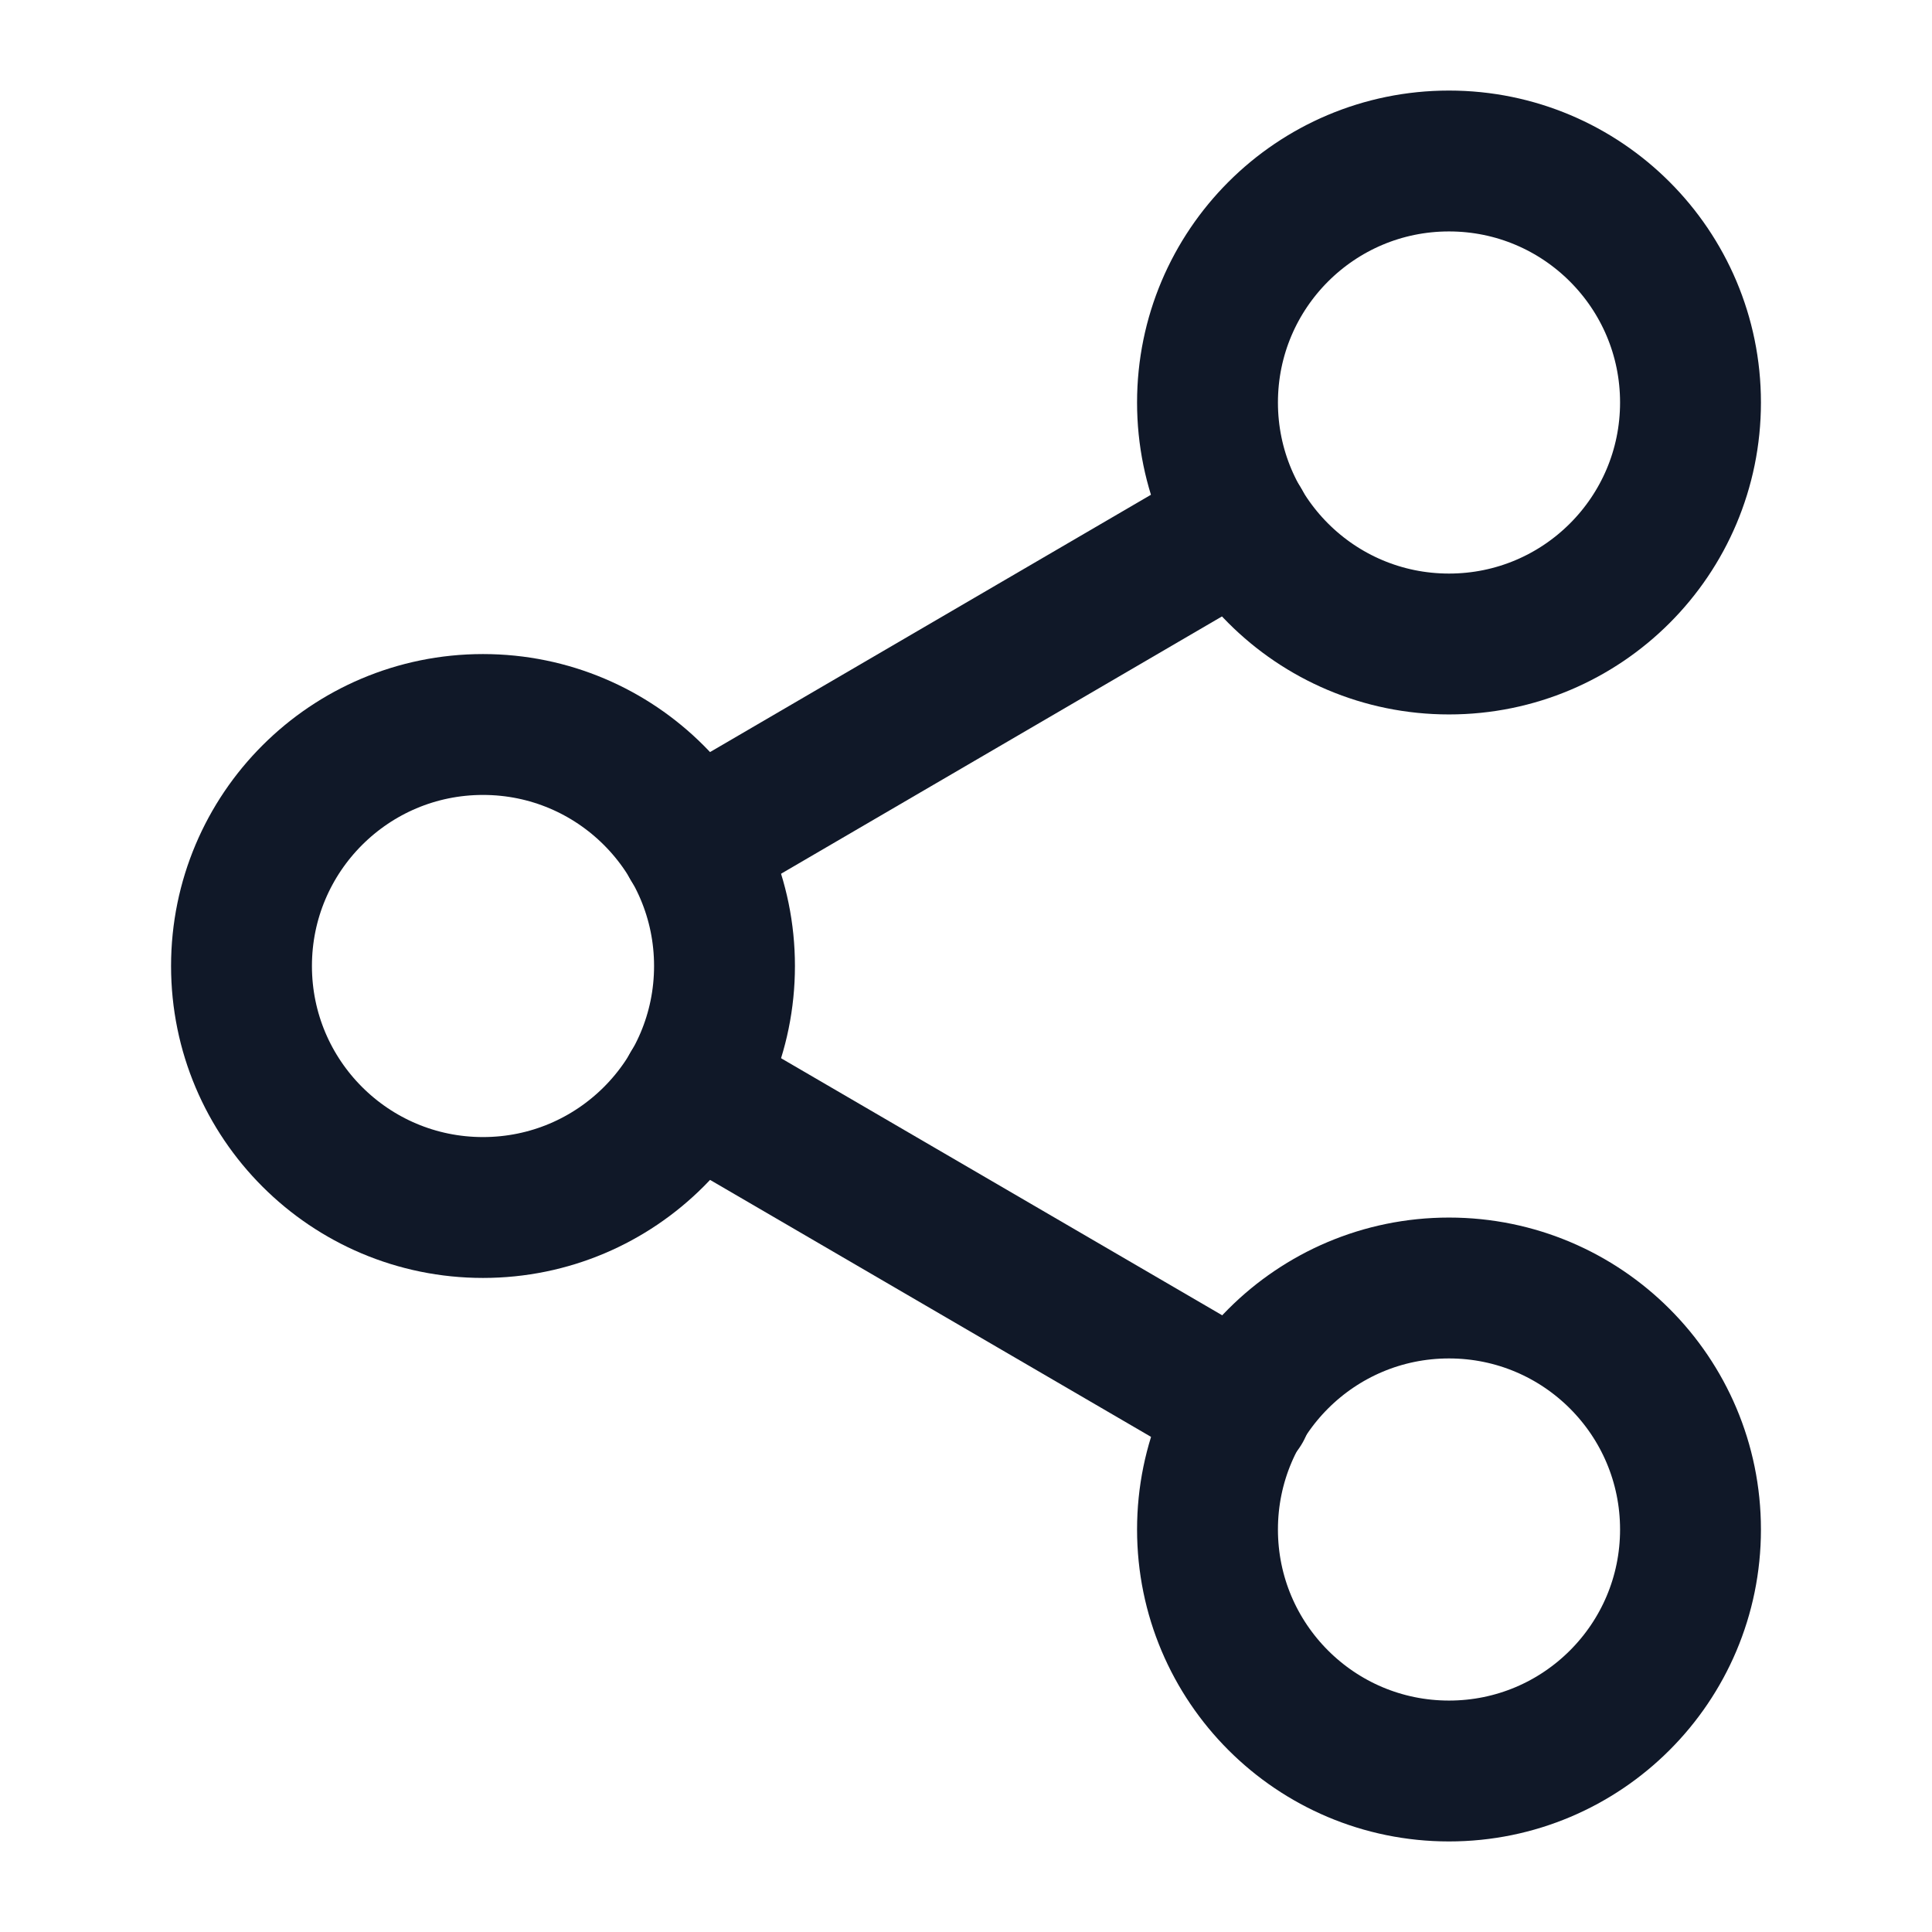
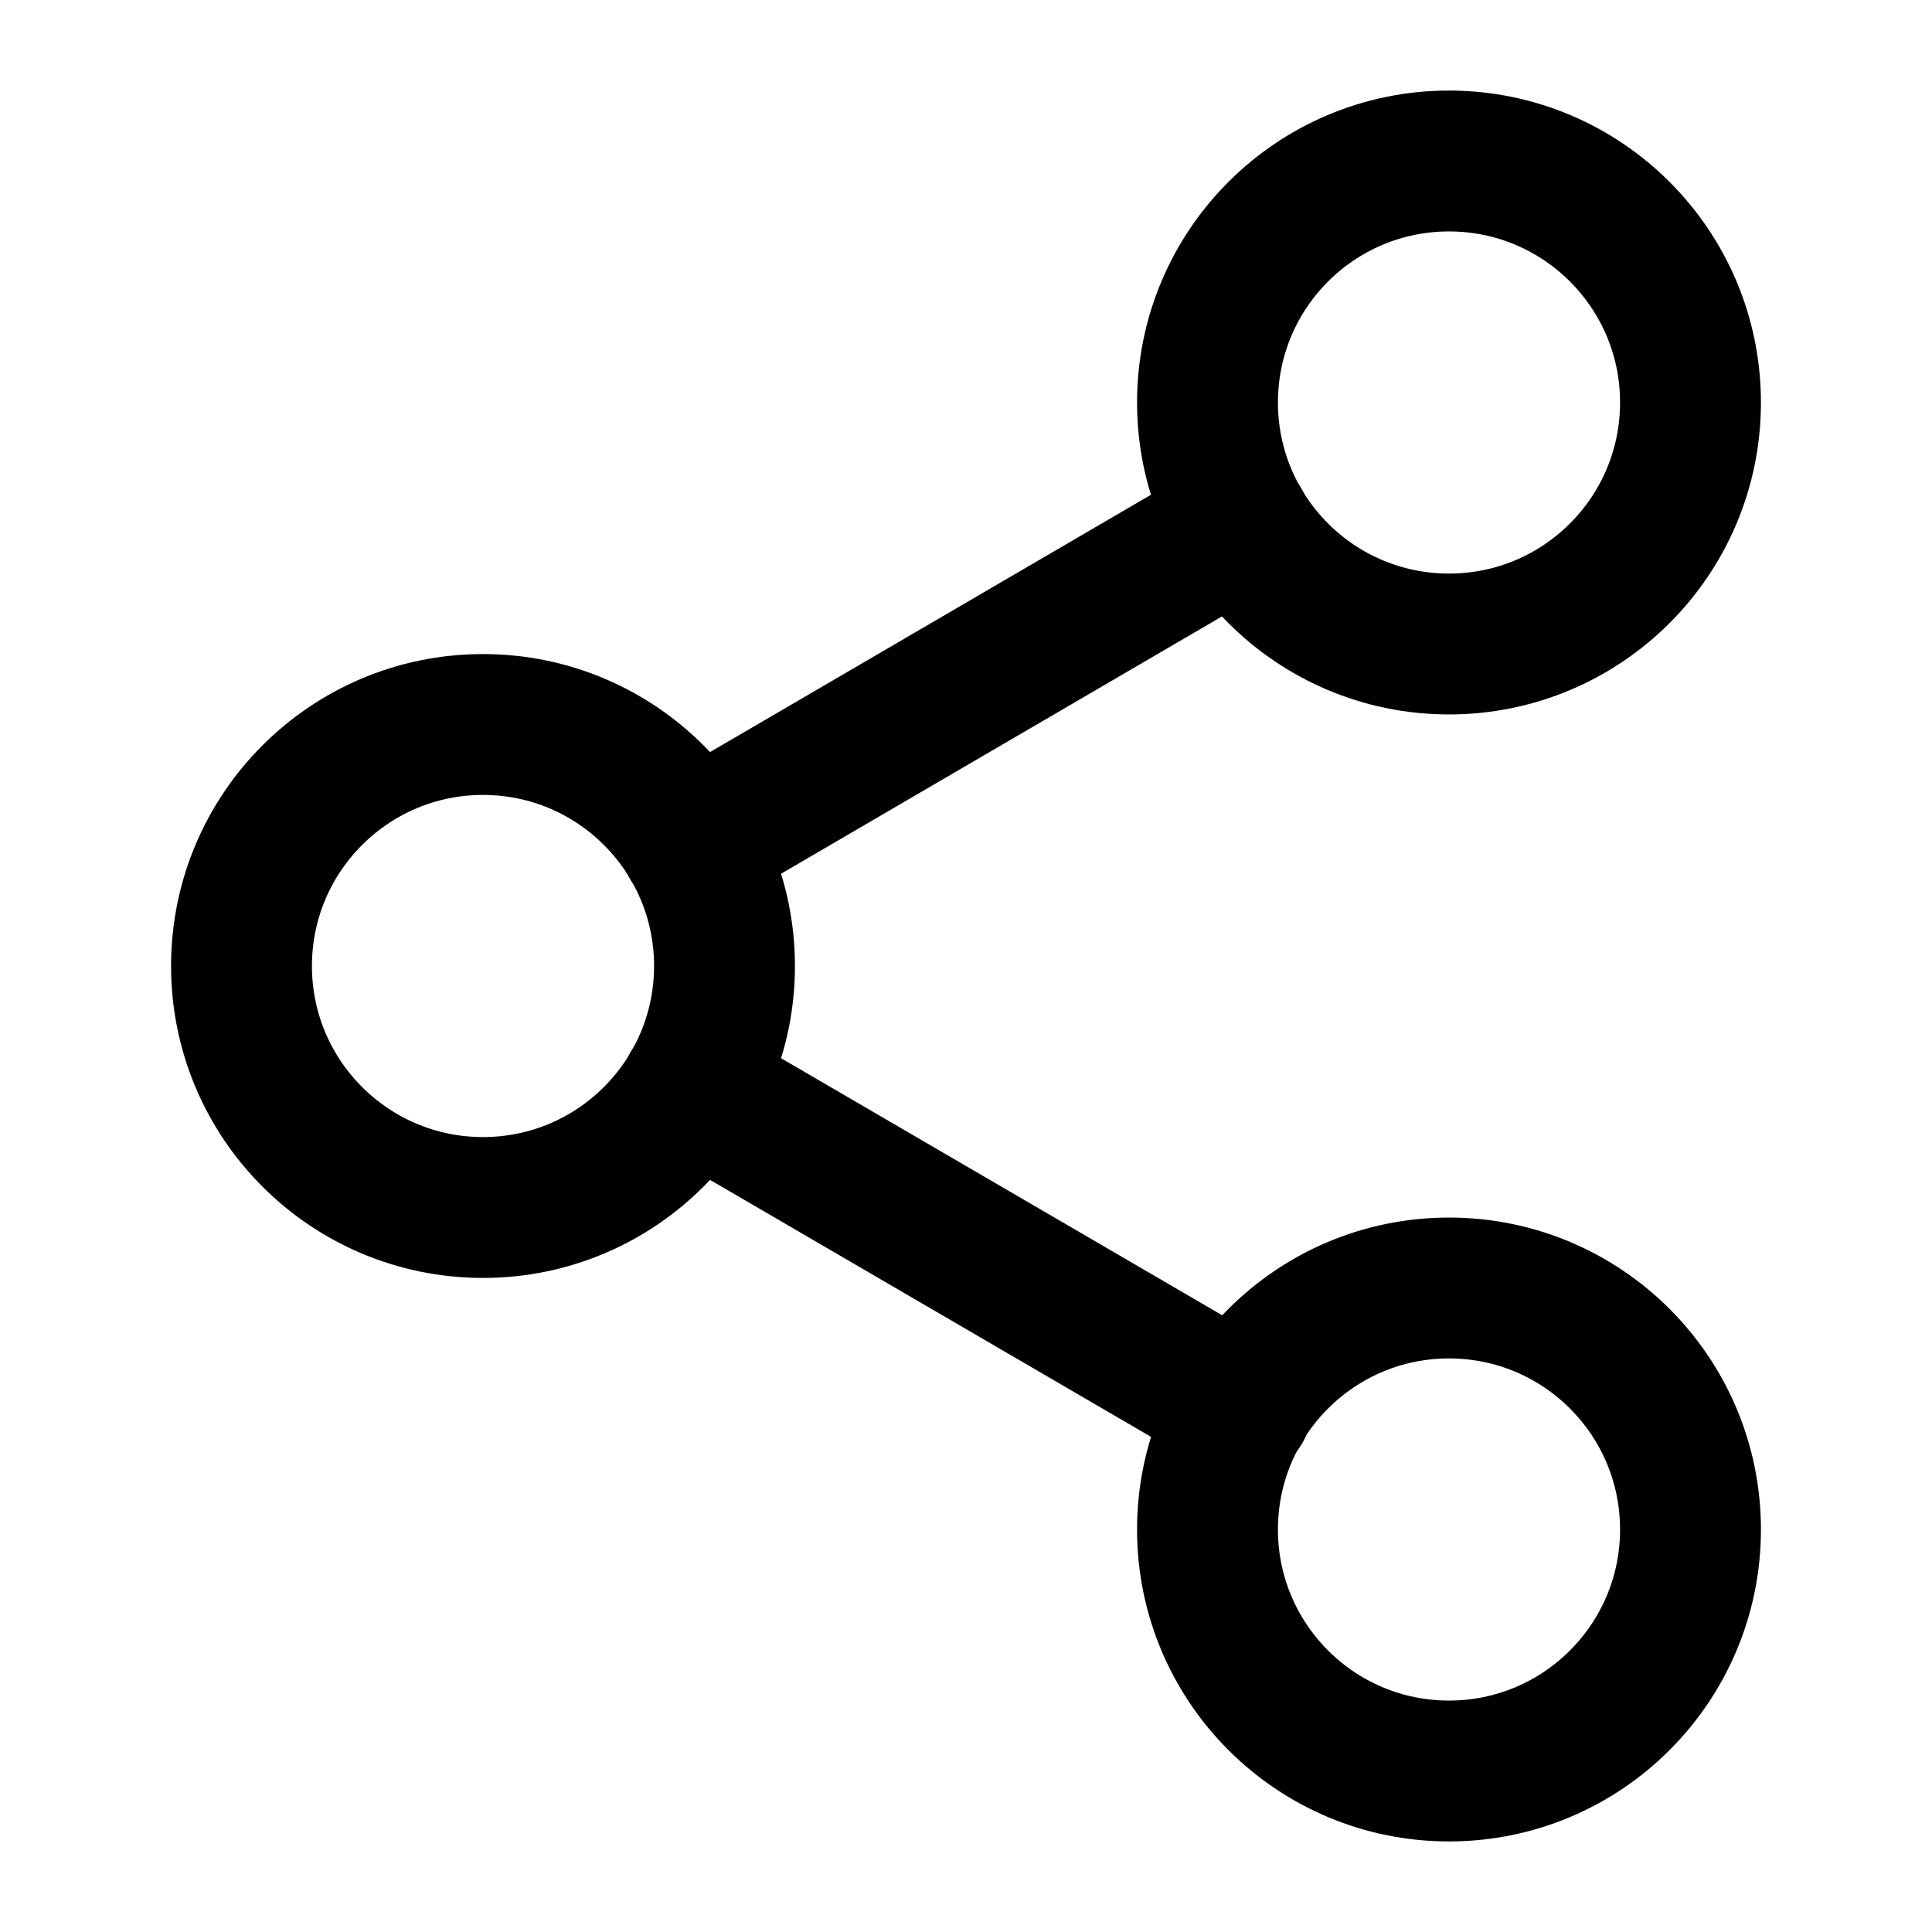
<svg xmlns="http://www.w3.org/2000/svg" width="24" height="24" viewBox="0 0 24 24" fill="none">
-   <path d="M18 8C19.657 8 21 6.657 21 5C21 3.343 19.657 2 18 2C16.343 2 15 3.343 15 5C15 6.657 16.343 8 18 8Z" stroke="#101828" stroke-width="1.75" stroke-linecap="round" stroke-linejoin="round" />
-   <path d="M6 15C7.657 15 9 13.657 9 12C9 10.343 7.657 9 6 9C4.343 9 3 10.343 3 12C3 13.657 4.343 15 6 15Z" stroke="#101828" stroke-width="1.75" stroke-linecap="round" stroke-linejoin="round" />
-   <path d="M18 22C19.657 22 21 20.657 21 19C21 17.343 19.657 16 18 16C16.343 16 15 17.343 15 19C15 20.657 16.343 22 18 22Z" stroke="#101828" stroke-width="1.75" stroke-linecap="round" stroke-linejoin="round" />
-   <path d="M8.59 13.51L15.42 17.49M15.41 6.51L8.59 10.49" stroke="#101828" stroke-width="1.75" stroke-linecap="round" stroke-linejoin="round" />
+   <path d="M18 8C19.657 8 21 6.657 21 5C21 3.343 19.657 2 18 2C16.343 2 15 3.343 15 5C15 6.657 16.343 8 18 8Z" stroke="currentColor" stroke-width="1.75" stroke-linecap="round" stroke-linejoin="round" />
+   <path d="M6 15C7.657 15 9 13.657 9 12C9 10.343 7.657 9 6 9C4.343 9 3 10.343 3 12C3 13.657 4.343 15 6 15Z" stroke="currentColor" stroke-width="1.75" stroke-linecap="round" stroke-linejoin="round" />
+   <path d="M18 22C19.657 22 21 20.657 21 19C21 17.343 19.657 16 18 16C16.343 16 15 17.343 15 19C15 20.657 16.343 22 18 22Z" stroke="currentColor" stroke-width="1.75" stroke-linecap="round" stroke-linejoin="round" />
+   <path d="M8.59 13.51L15.42 17.49M15.41 6.51L8.59 10.49" stroke="currentColor" stroke-width="1.75" stroke-linecap="round" stroke-linejoin="round" />
</svg>
